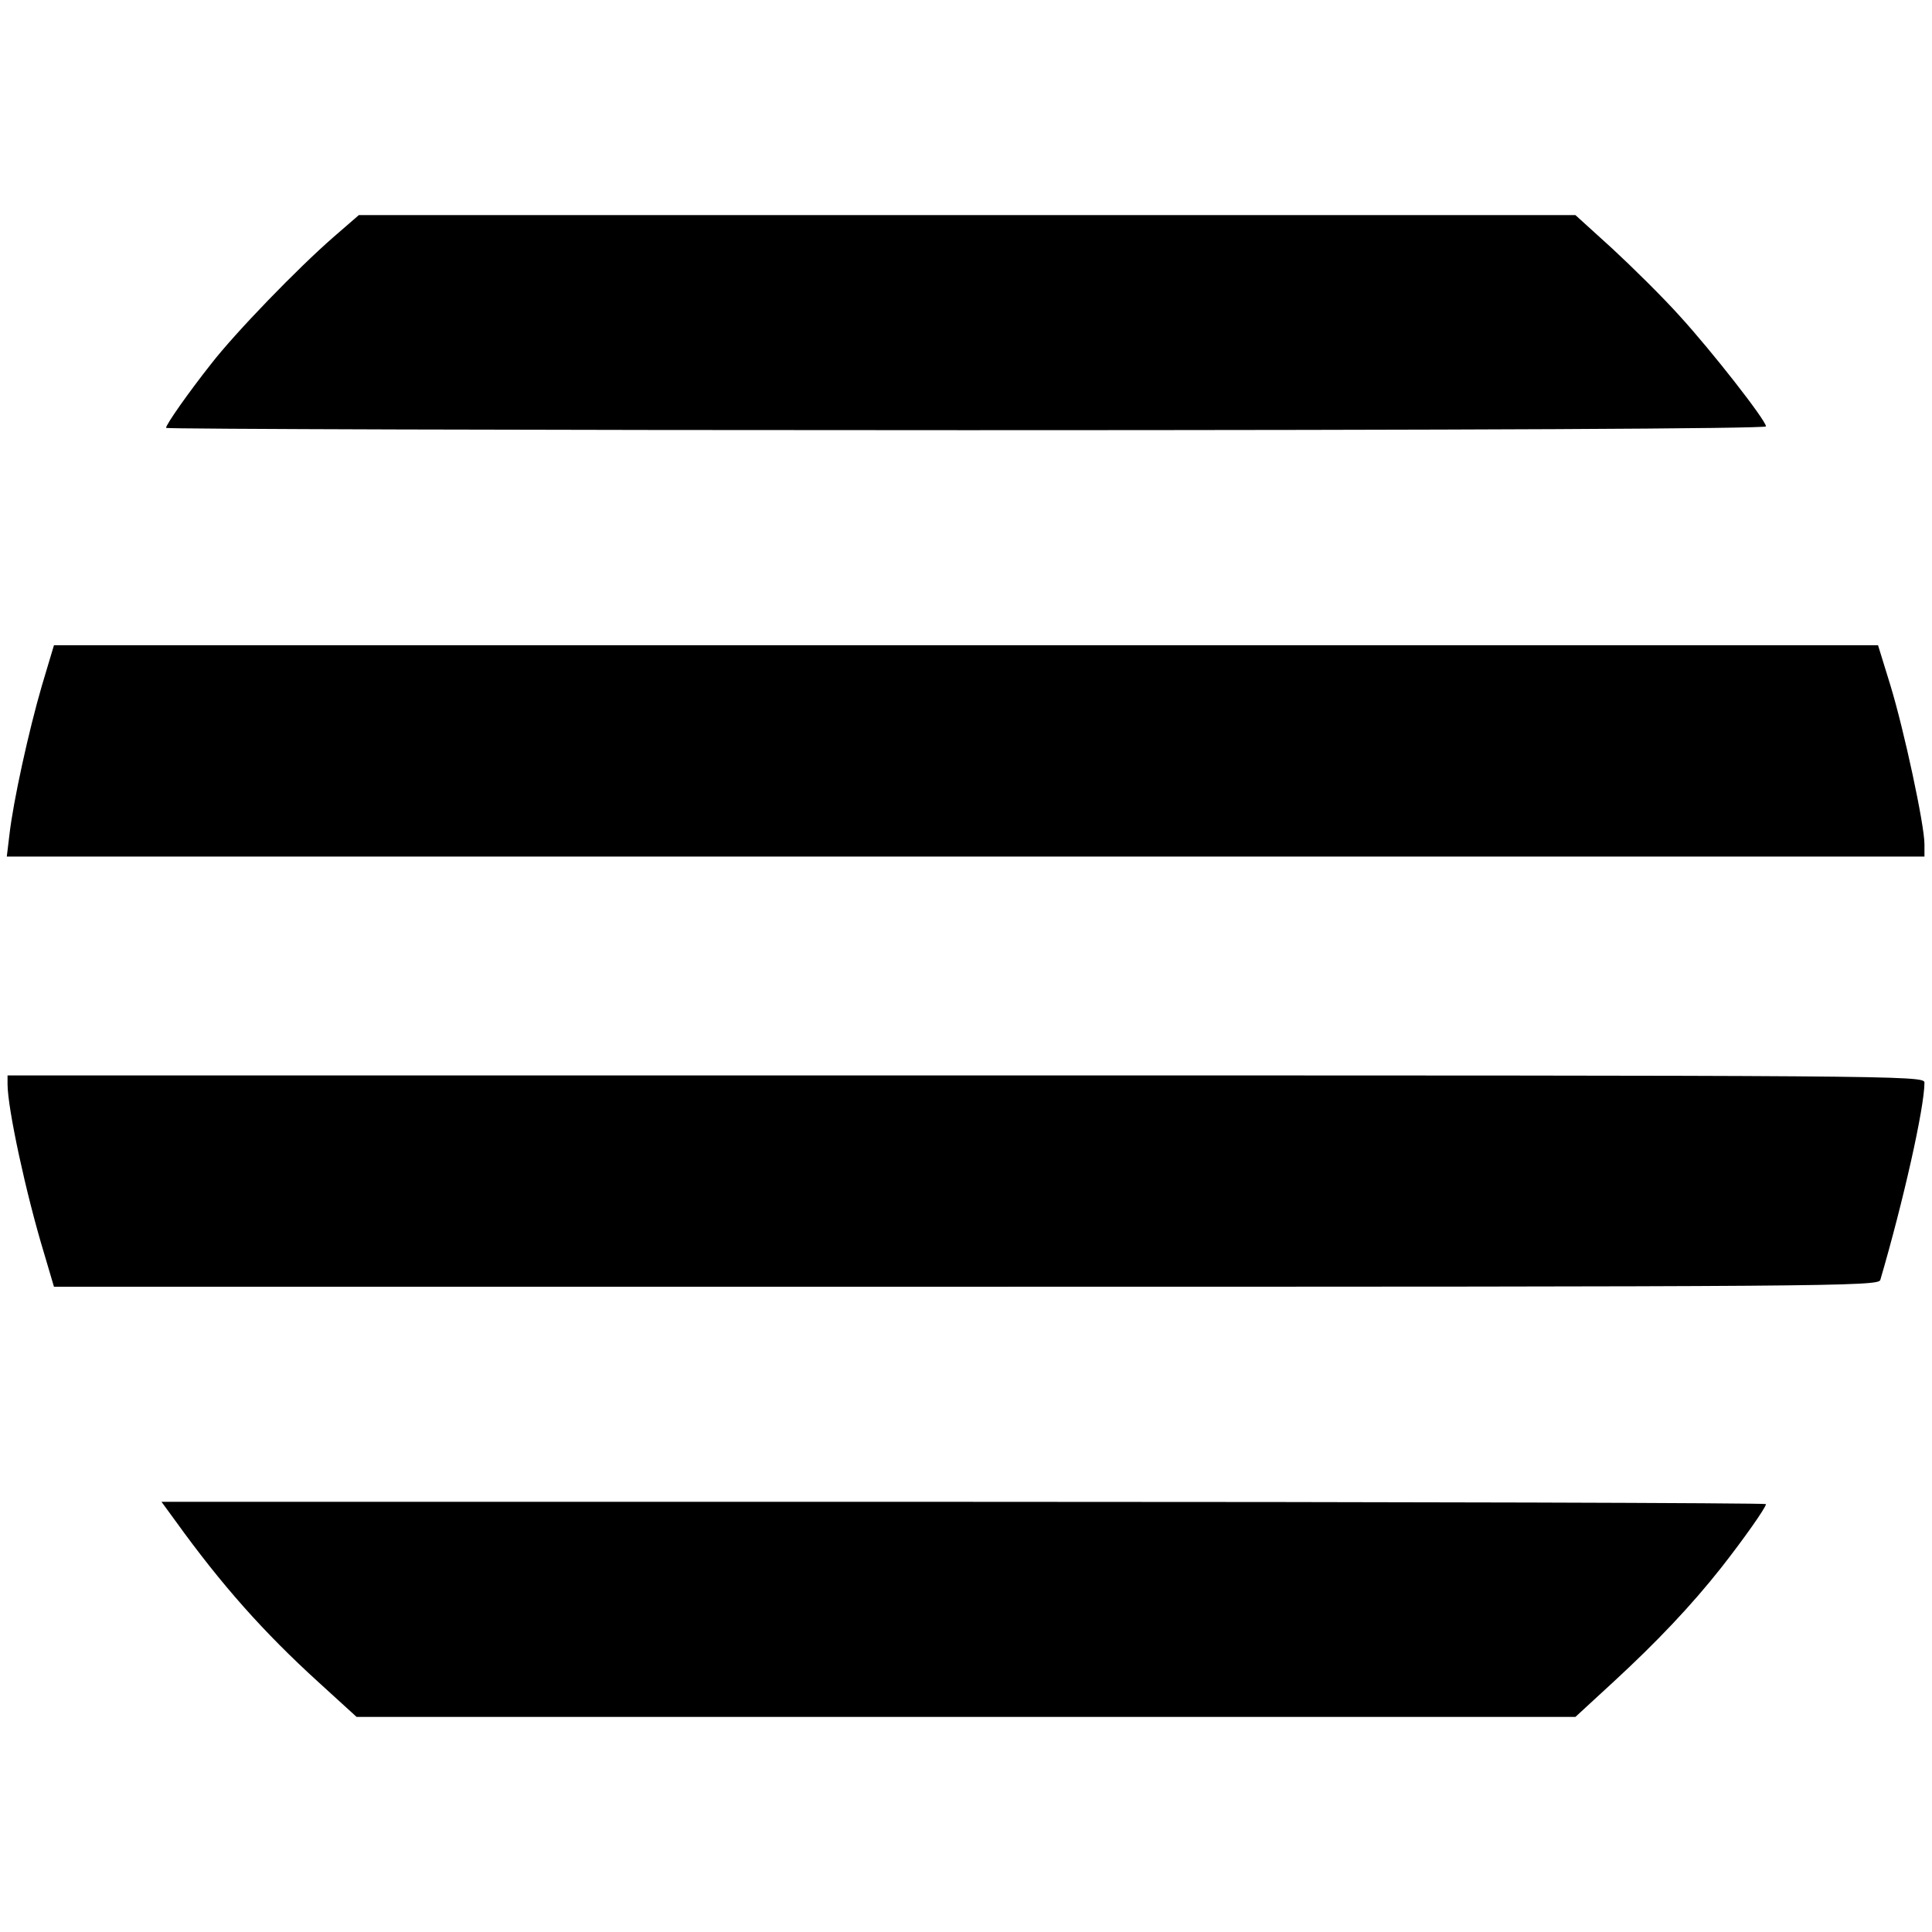
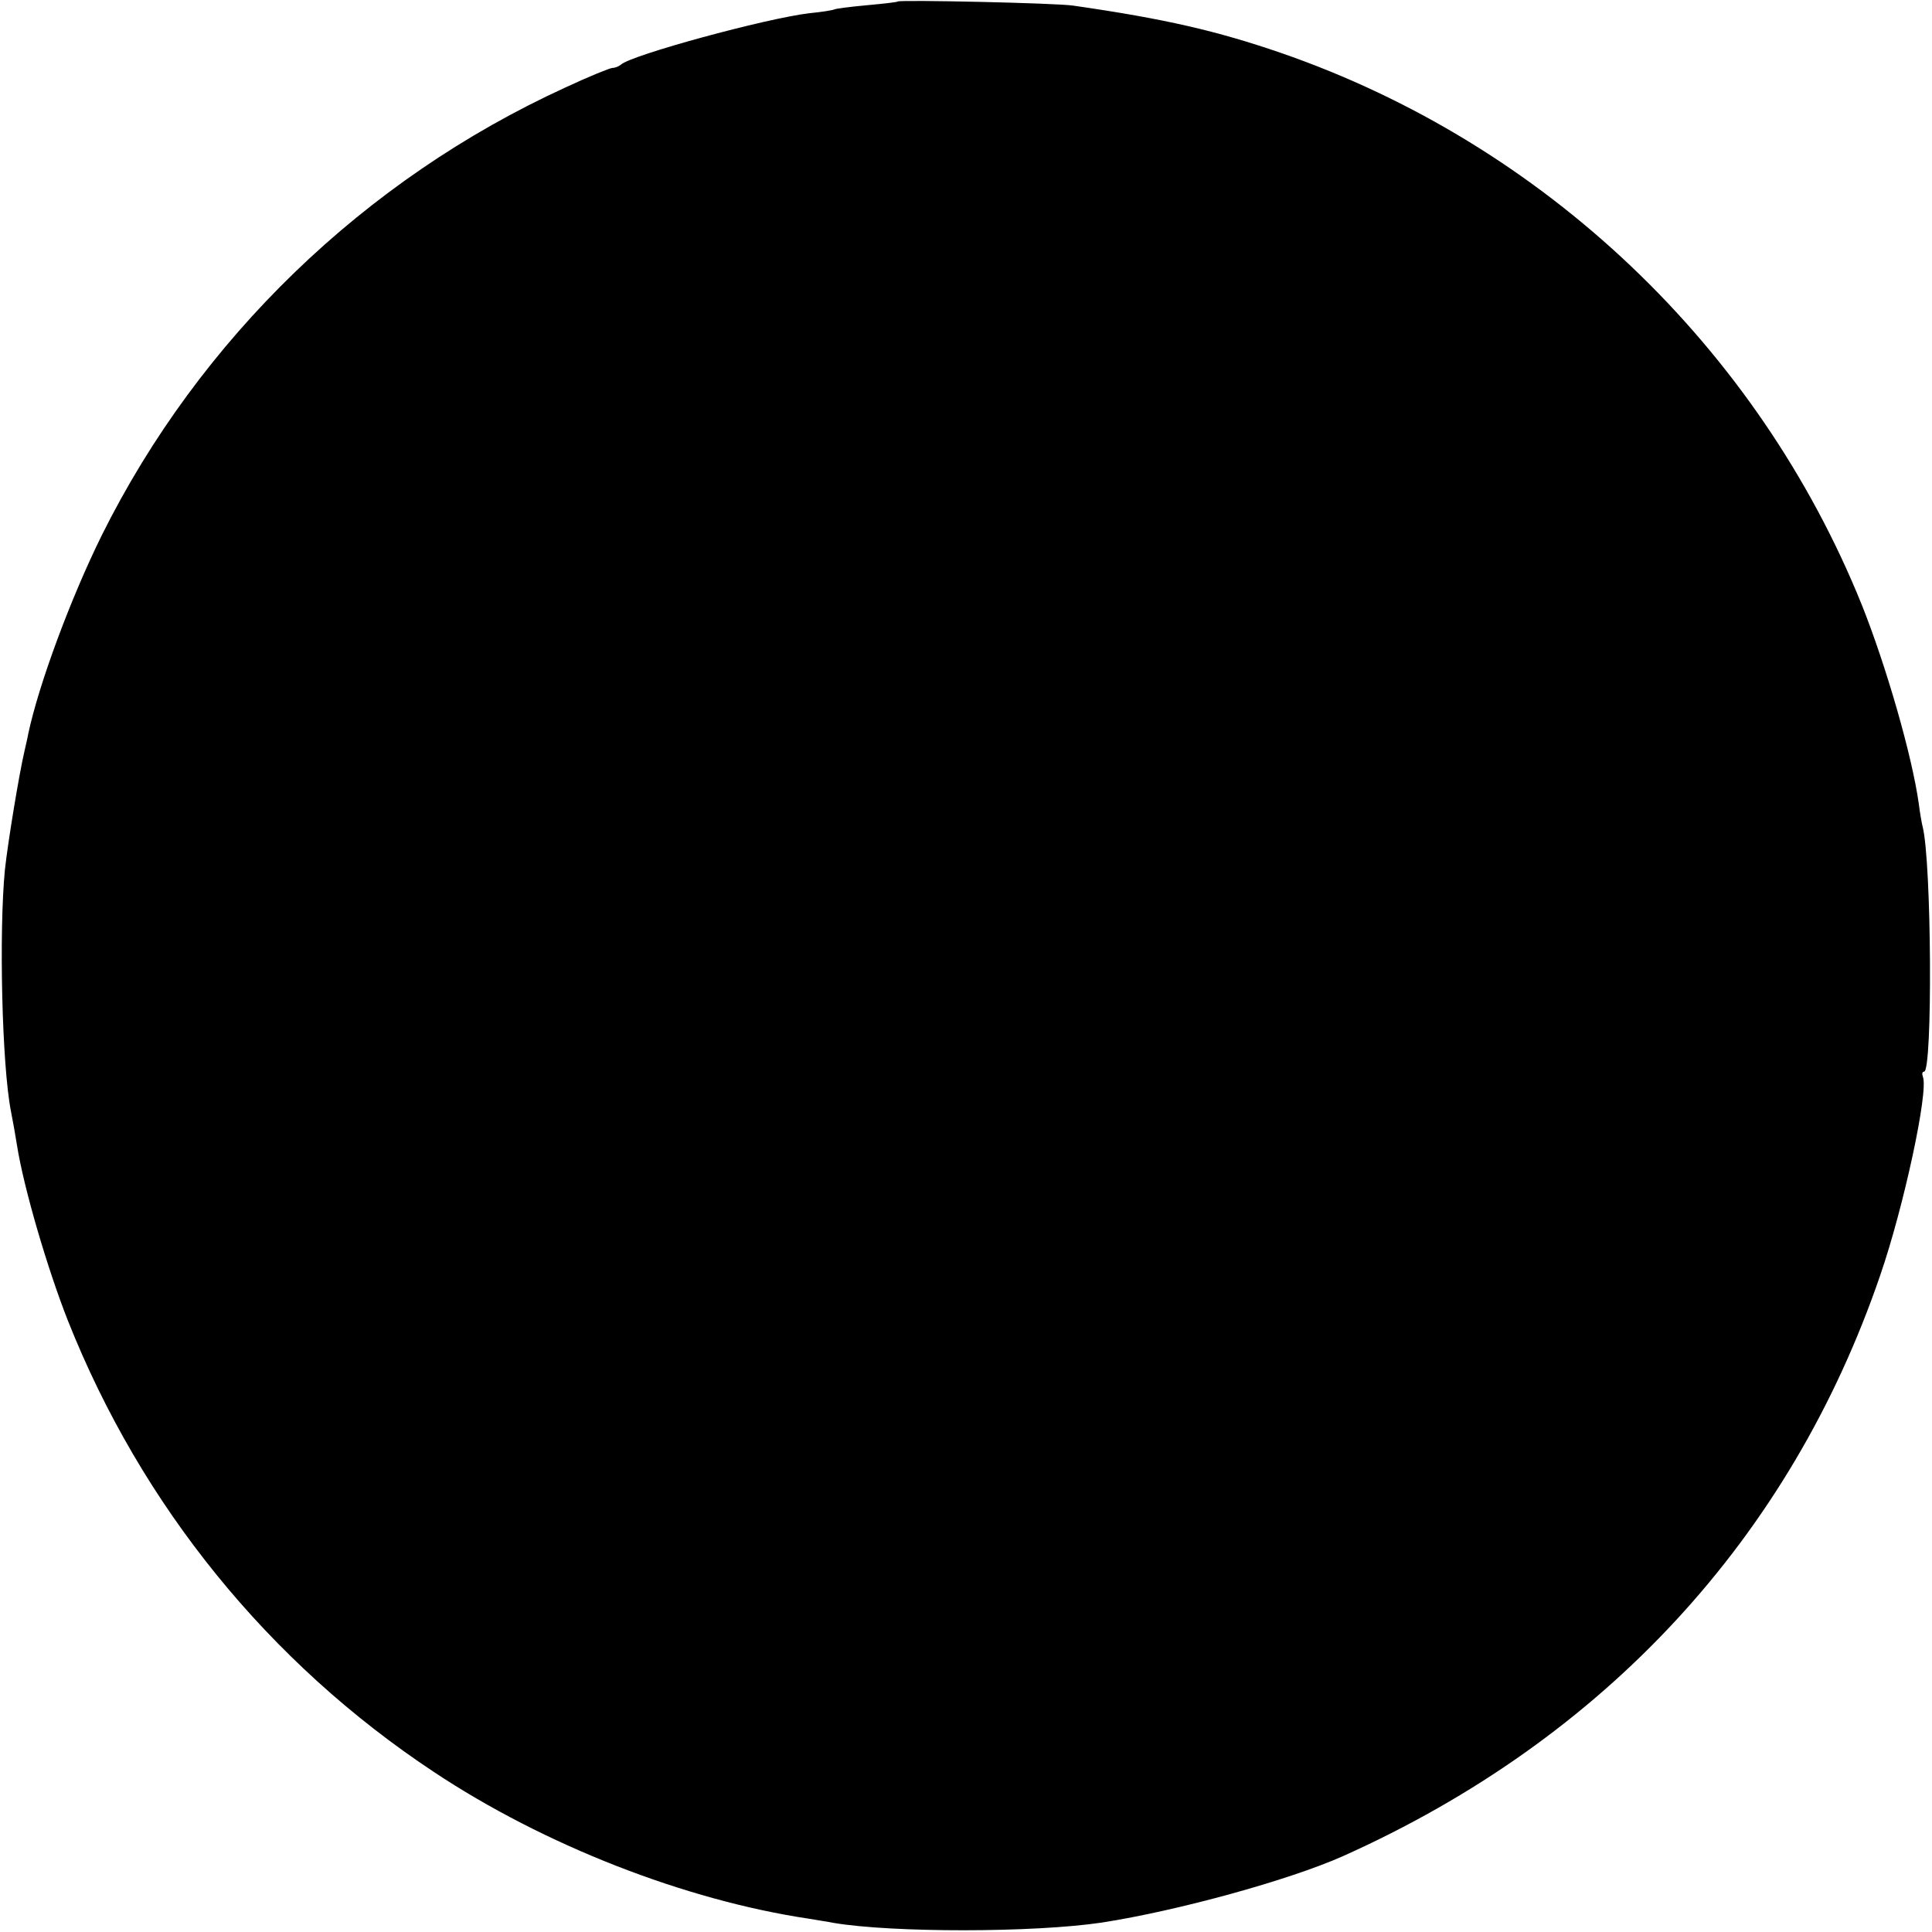
<svg xmlns="http://www.w3.org/2000/svg" version="1.0" width="512pt" height="512pt" viewBox="0 0 512 512" preserveAspectRatio="xMidYMid meet">
  <g transform="translate(0,512) scale(0.1,-0.1)" fill="#000000" stroke="none">
-     <path d="M883 4491 c-93 -81 -258 -251 -324 -336 -60 -76 -119 -160 -119 -169 0 -3 954 -6 2120 -6 1343 0 2120 4 2120 10 0 16 -144 200 -229 293 -44 49 -125 129 -178 178 l-98 89 -1612 0 -1612 0 -68 -59z" />
-     <path d="M111 3303 c-35 -120 -76 -307 -86 -395 l-7 -58 2541 0 2541 0 0 33 c0 51 -54 302 -90 420 l-33 107 -2417 0 -2417 0 -32 -107z" />
-     <path d="M20 2247 c0 -64 49 -291 97 -449 l26 -88 2417 0 c2294 0 2418 1 2423 18 61 208 117 457 117 523 0 19 -65 19 -2540 19 l-2540 0 0 -23z" />
-     <path d="M466 1088 c121 -168 233 -294 377 -425 l102 -93 1615 0 1615 0 101 93 c115 106 206 202 285 302 59 75 119 160 119 169 0 3 -957 6 -2126 6 l-2126 0 38 -52z" />
+     <path d="M2379 5116 c-2 -2 -40 -6 -83 -10 -44 -4 -82 -9 -85 -11 -4 -2 -34 -7 -66 -10 -117 -14 -472 -111 -499 -136 -6 -5 -16 -9 -23 -9 -6 0 -63 -23 -125 -52 -533 -244 -969 -666 -1228 -1186 -83 -168 -167 -395 -195 -526 -2 -12 -7 -32 -10 -46 -14 -59 -44 -241 -52 -315 -16 -165 -8 -517 16 -640 9 -48 8 -41 16 -90 18 -114 81 -328 135 -465 195 -491 532 -906 970 -1196 292 -194 666 -340 995 -389 22 -4 51 -8 65 -11 155 -26 529 -26 710 1 200 31 495 112 639 176 694 311 1186 844 1424 1540 62 180 128 486 113 525 -3 8 -2 14 3 14 23 0 20 559 -4 650 -2 8 -7 35 -10 60 -18 128 -86 364 -151 527 -276 684 -842 1222 -1540 1463 -169 58 -306 90 -549 125 -43 7 -461 16 -466 11z" />
  </g>
</svg>
